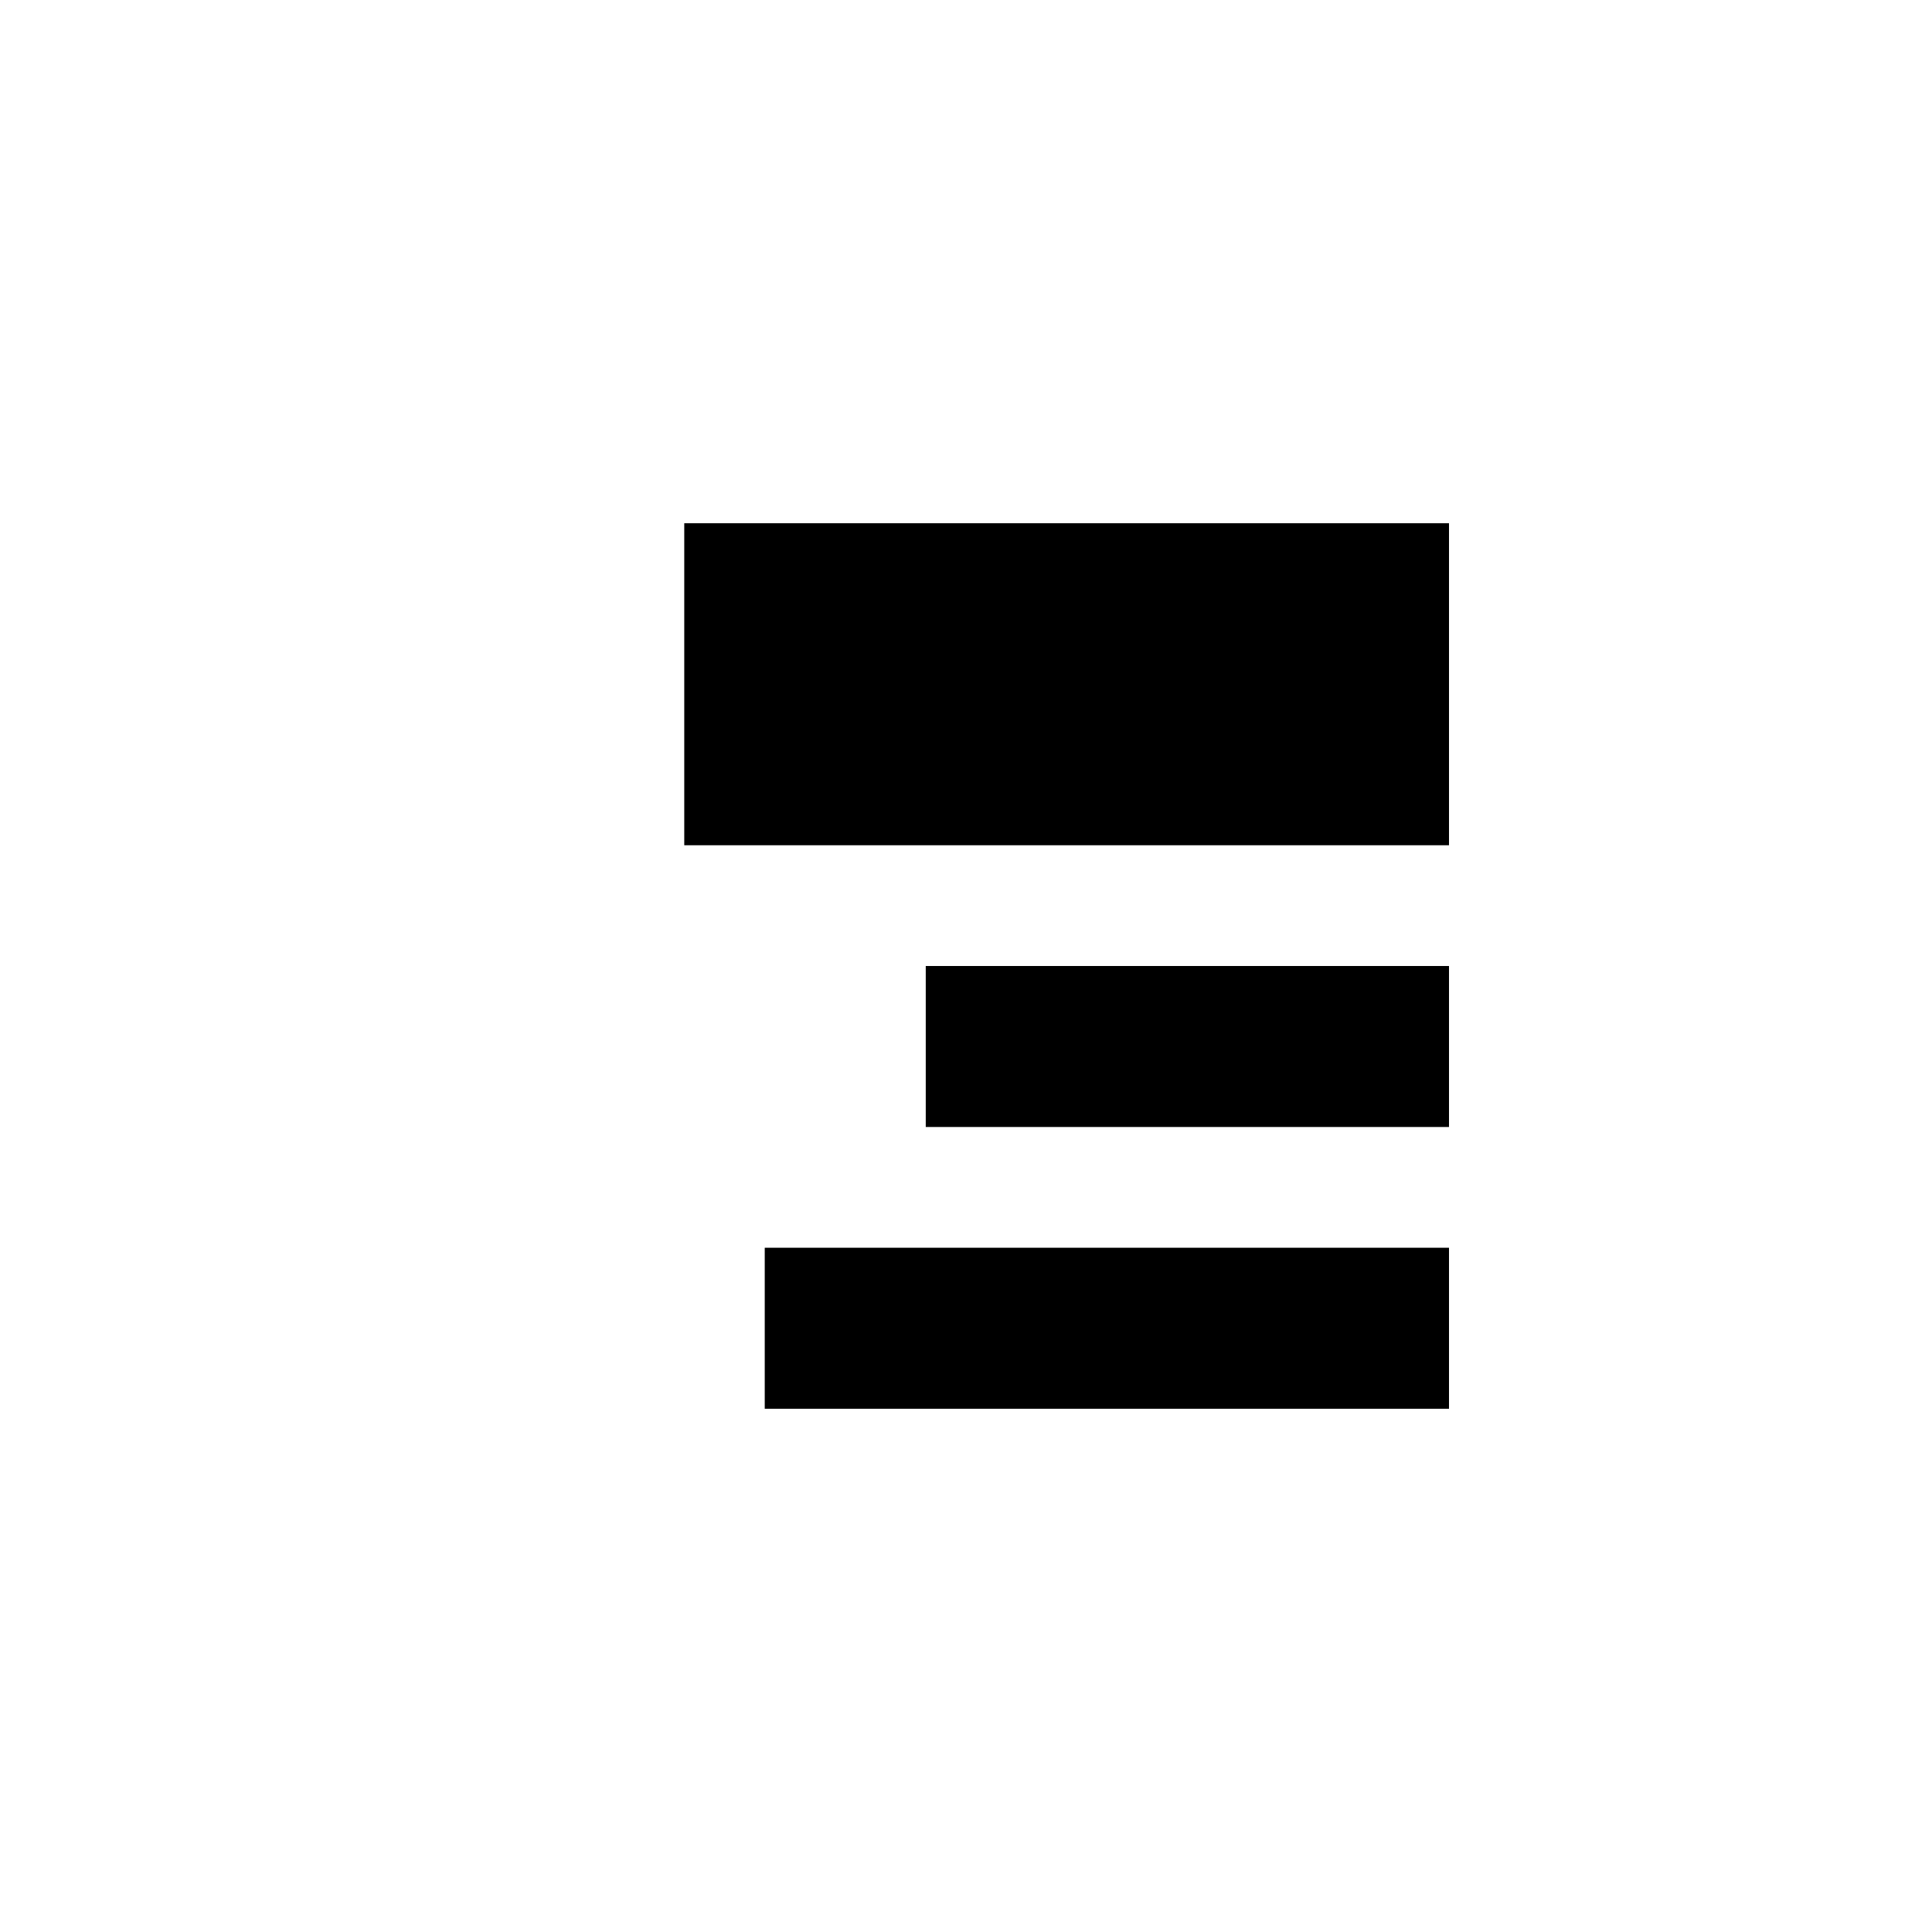
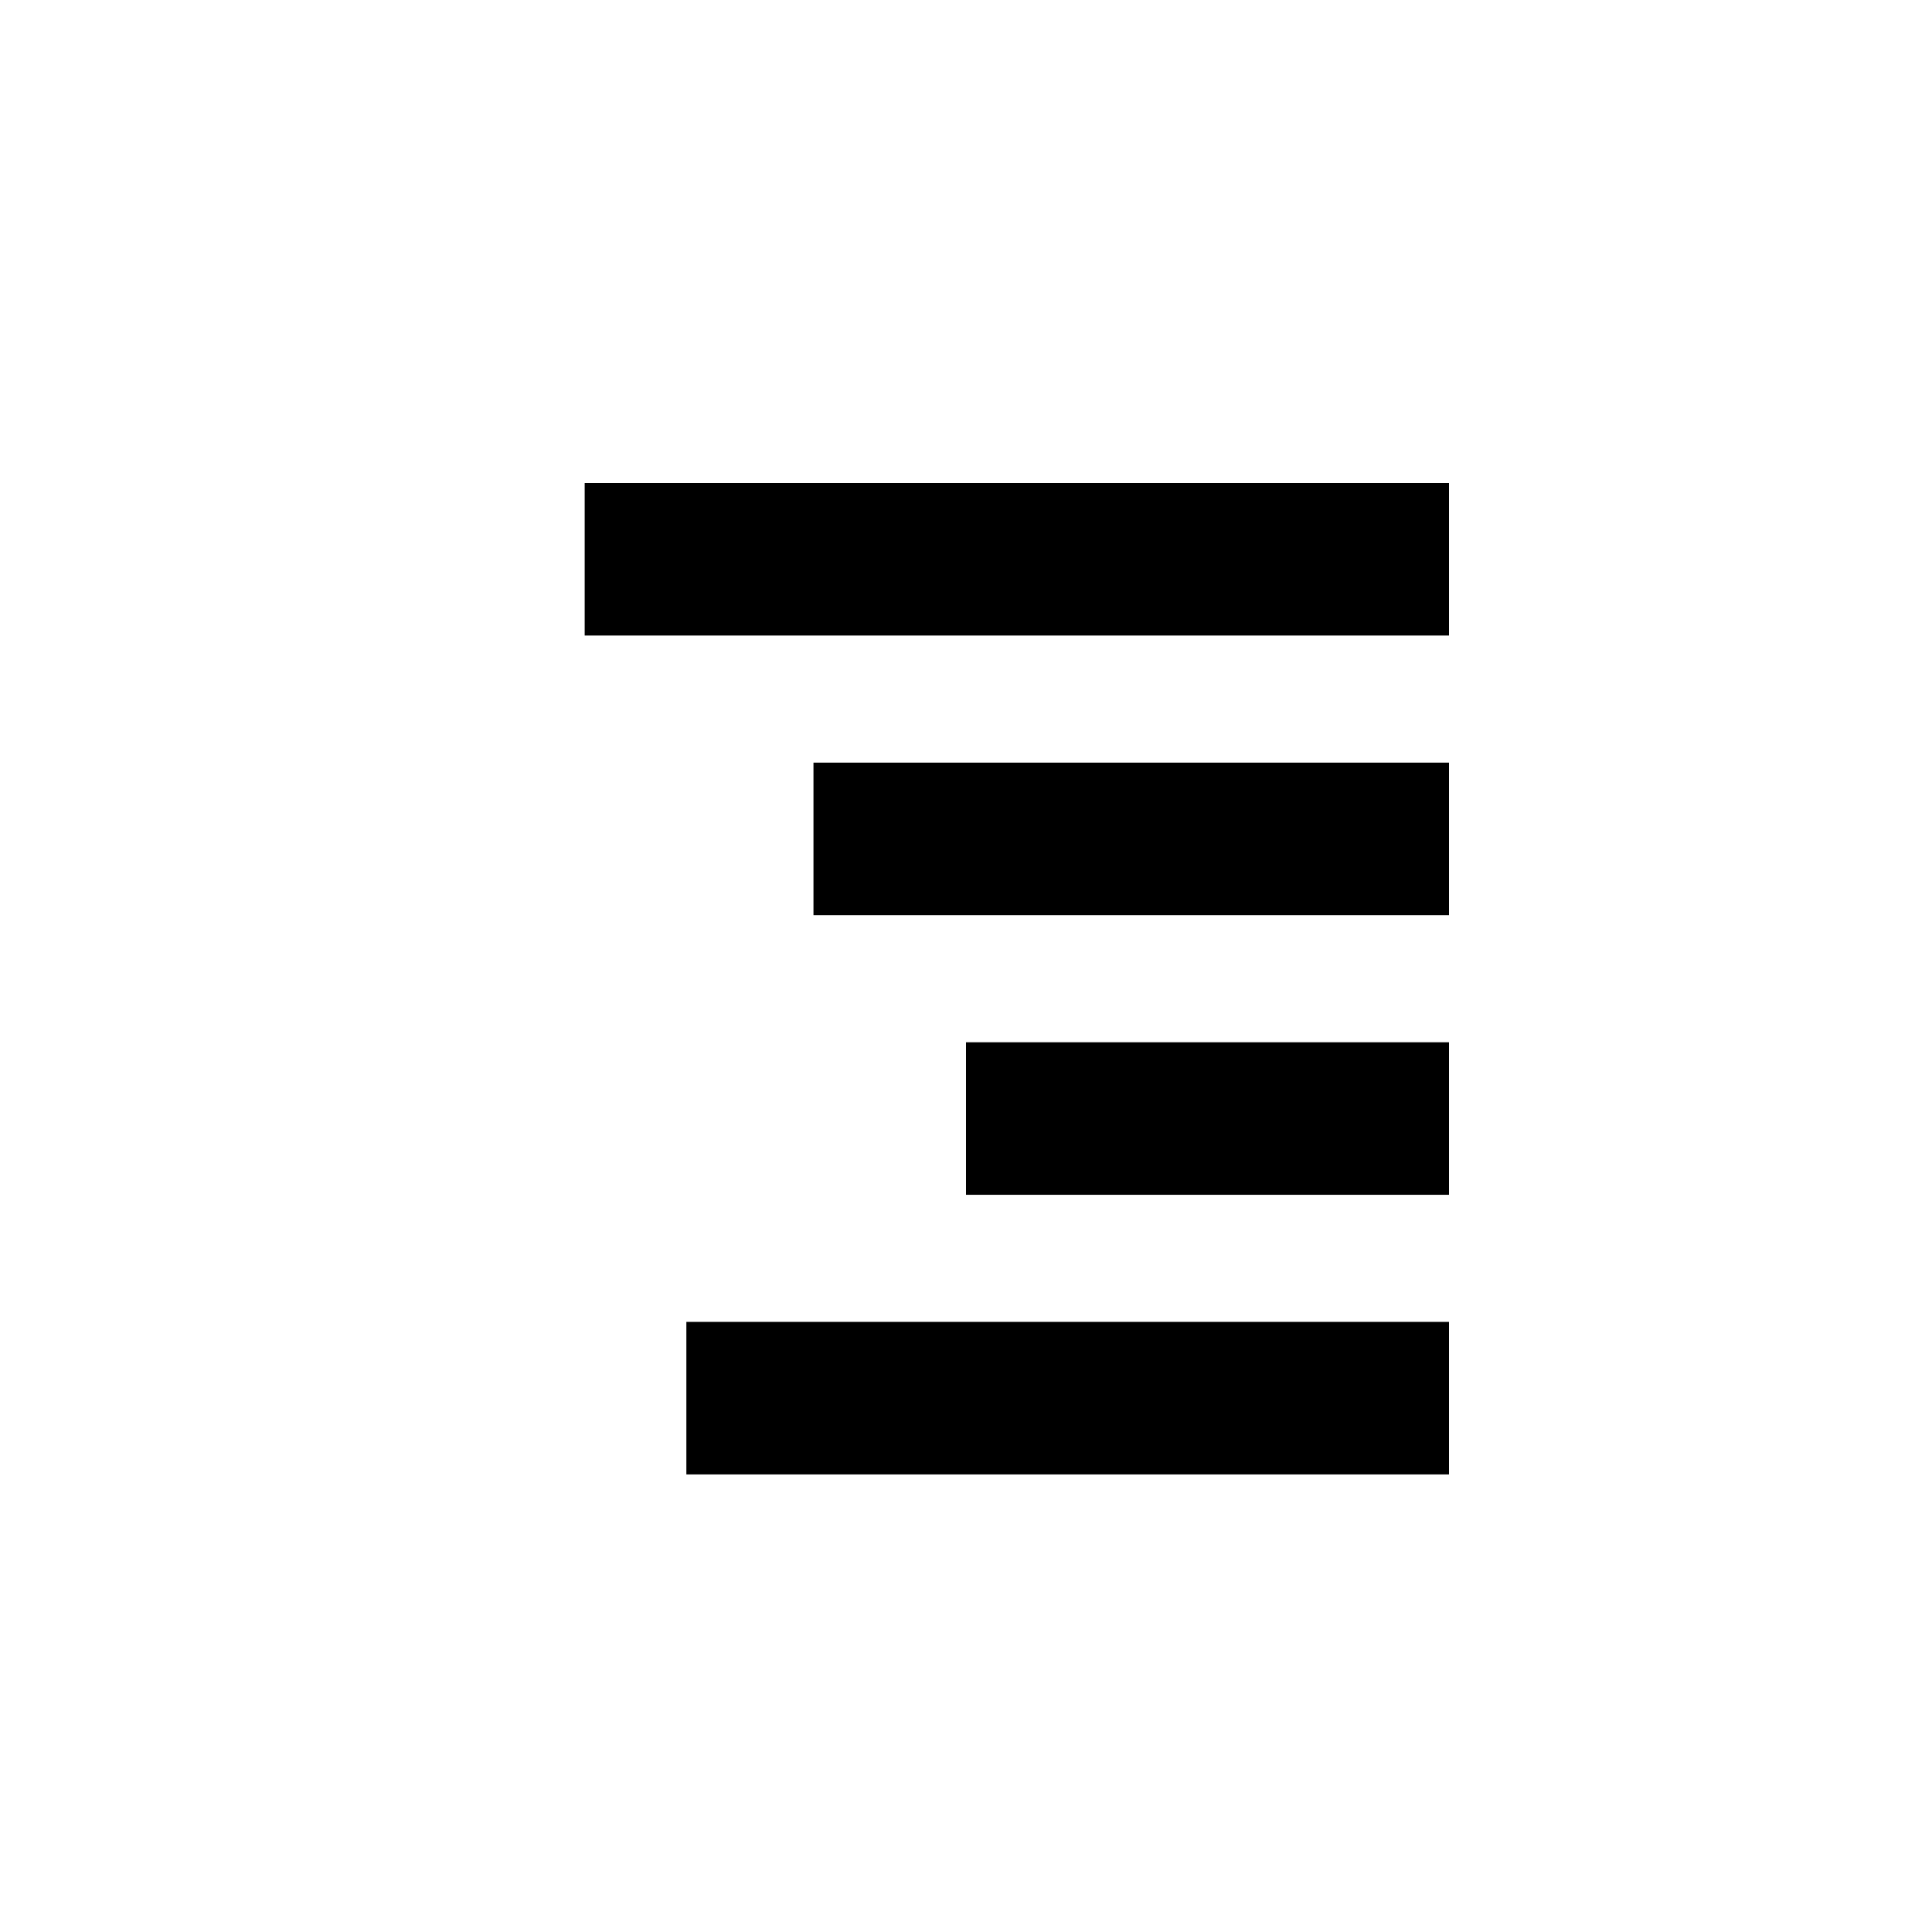
<svg xmlns="http://www.w3.org/2000/svg" version="1.1" baseProfile="full" width="76" height="76" viewBox="0 0 76.00 76.00" enable-background="new 0 0 76.00 76.00" xml:space="preserve">
-   <path fill="#000000" fill-opacity="1" stroke-width="0.2" stroke-linejoin="round" d="M 57,20.583L 57,33.25L 26.917,33.25L 26.917,20.583L 57,20.583 Z M 57,38L 57,44.333L 36.417,44.333L 36.417,38L 57,38 Z M 57,49.083L 57,55.417L 30.083,55.417L 30.083,49.083L 57,49.083 Z " />
+   <path fill="#000000" fill-opacity="1" stroke-width="0.2" stroke-linejoin="round" d="M 23,19L 57,19L 57,25L 23,25L 23,19 Z M 27,52L 57,52L 57,58L 27,58L 27,52 Z M 38,41L 57,41L 57,47L 38,47L 38,41 Z M 32,30L 57,30L 57,36L 32,36L 32,30 Z " />
</svg>
